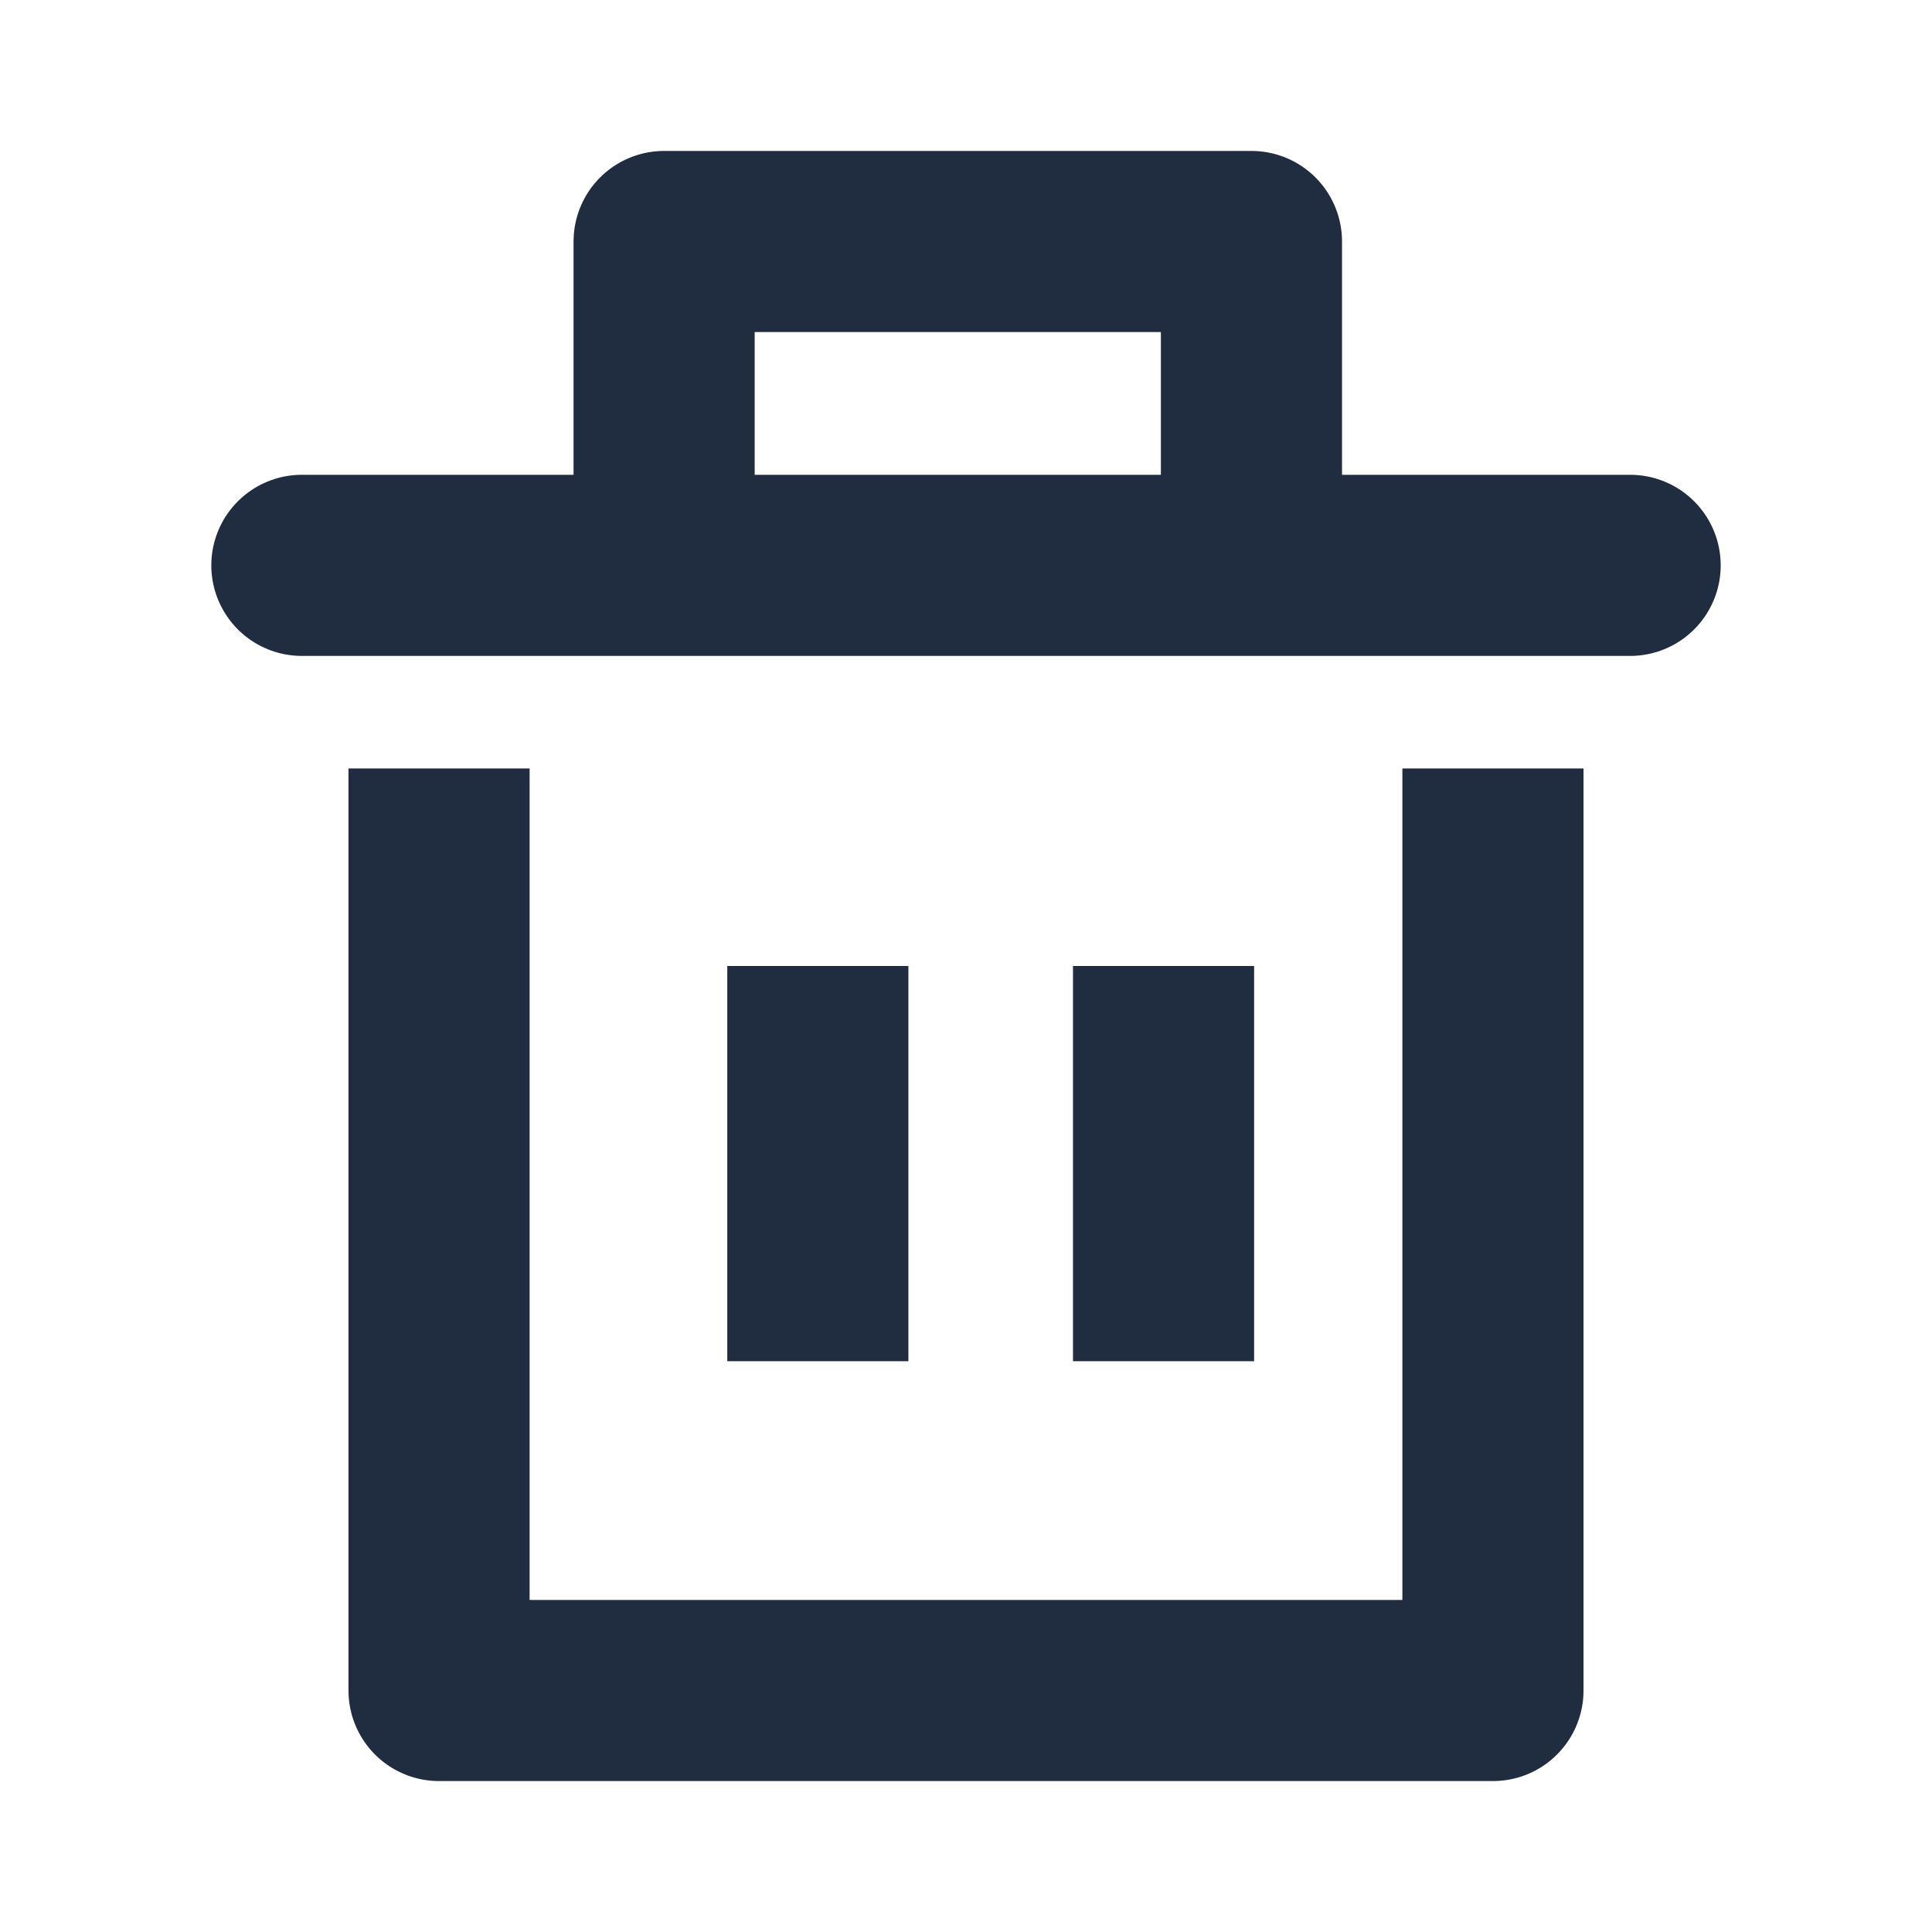
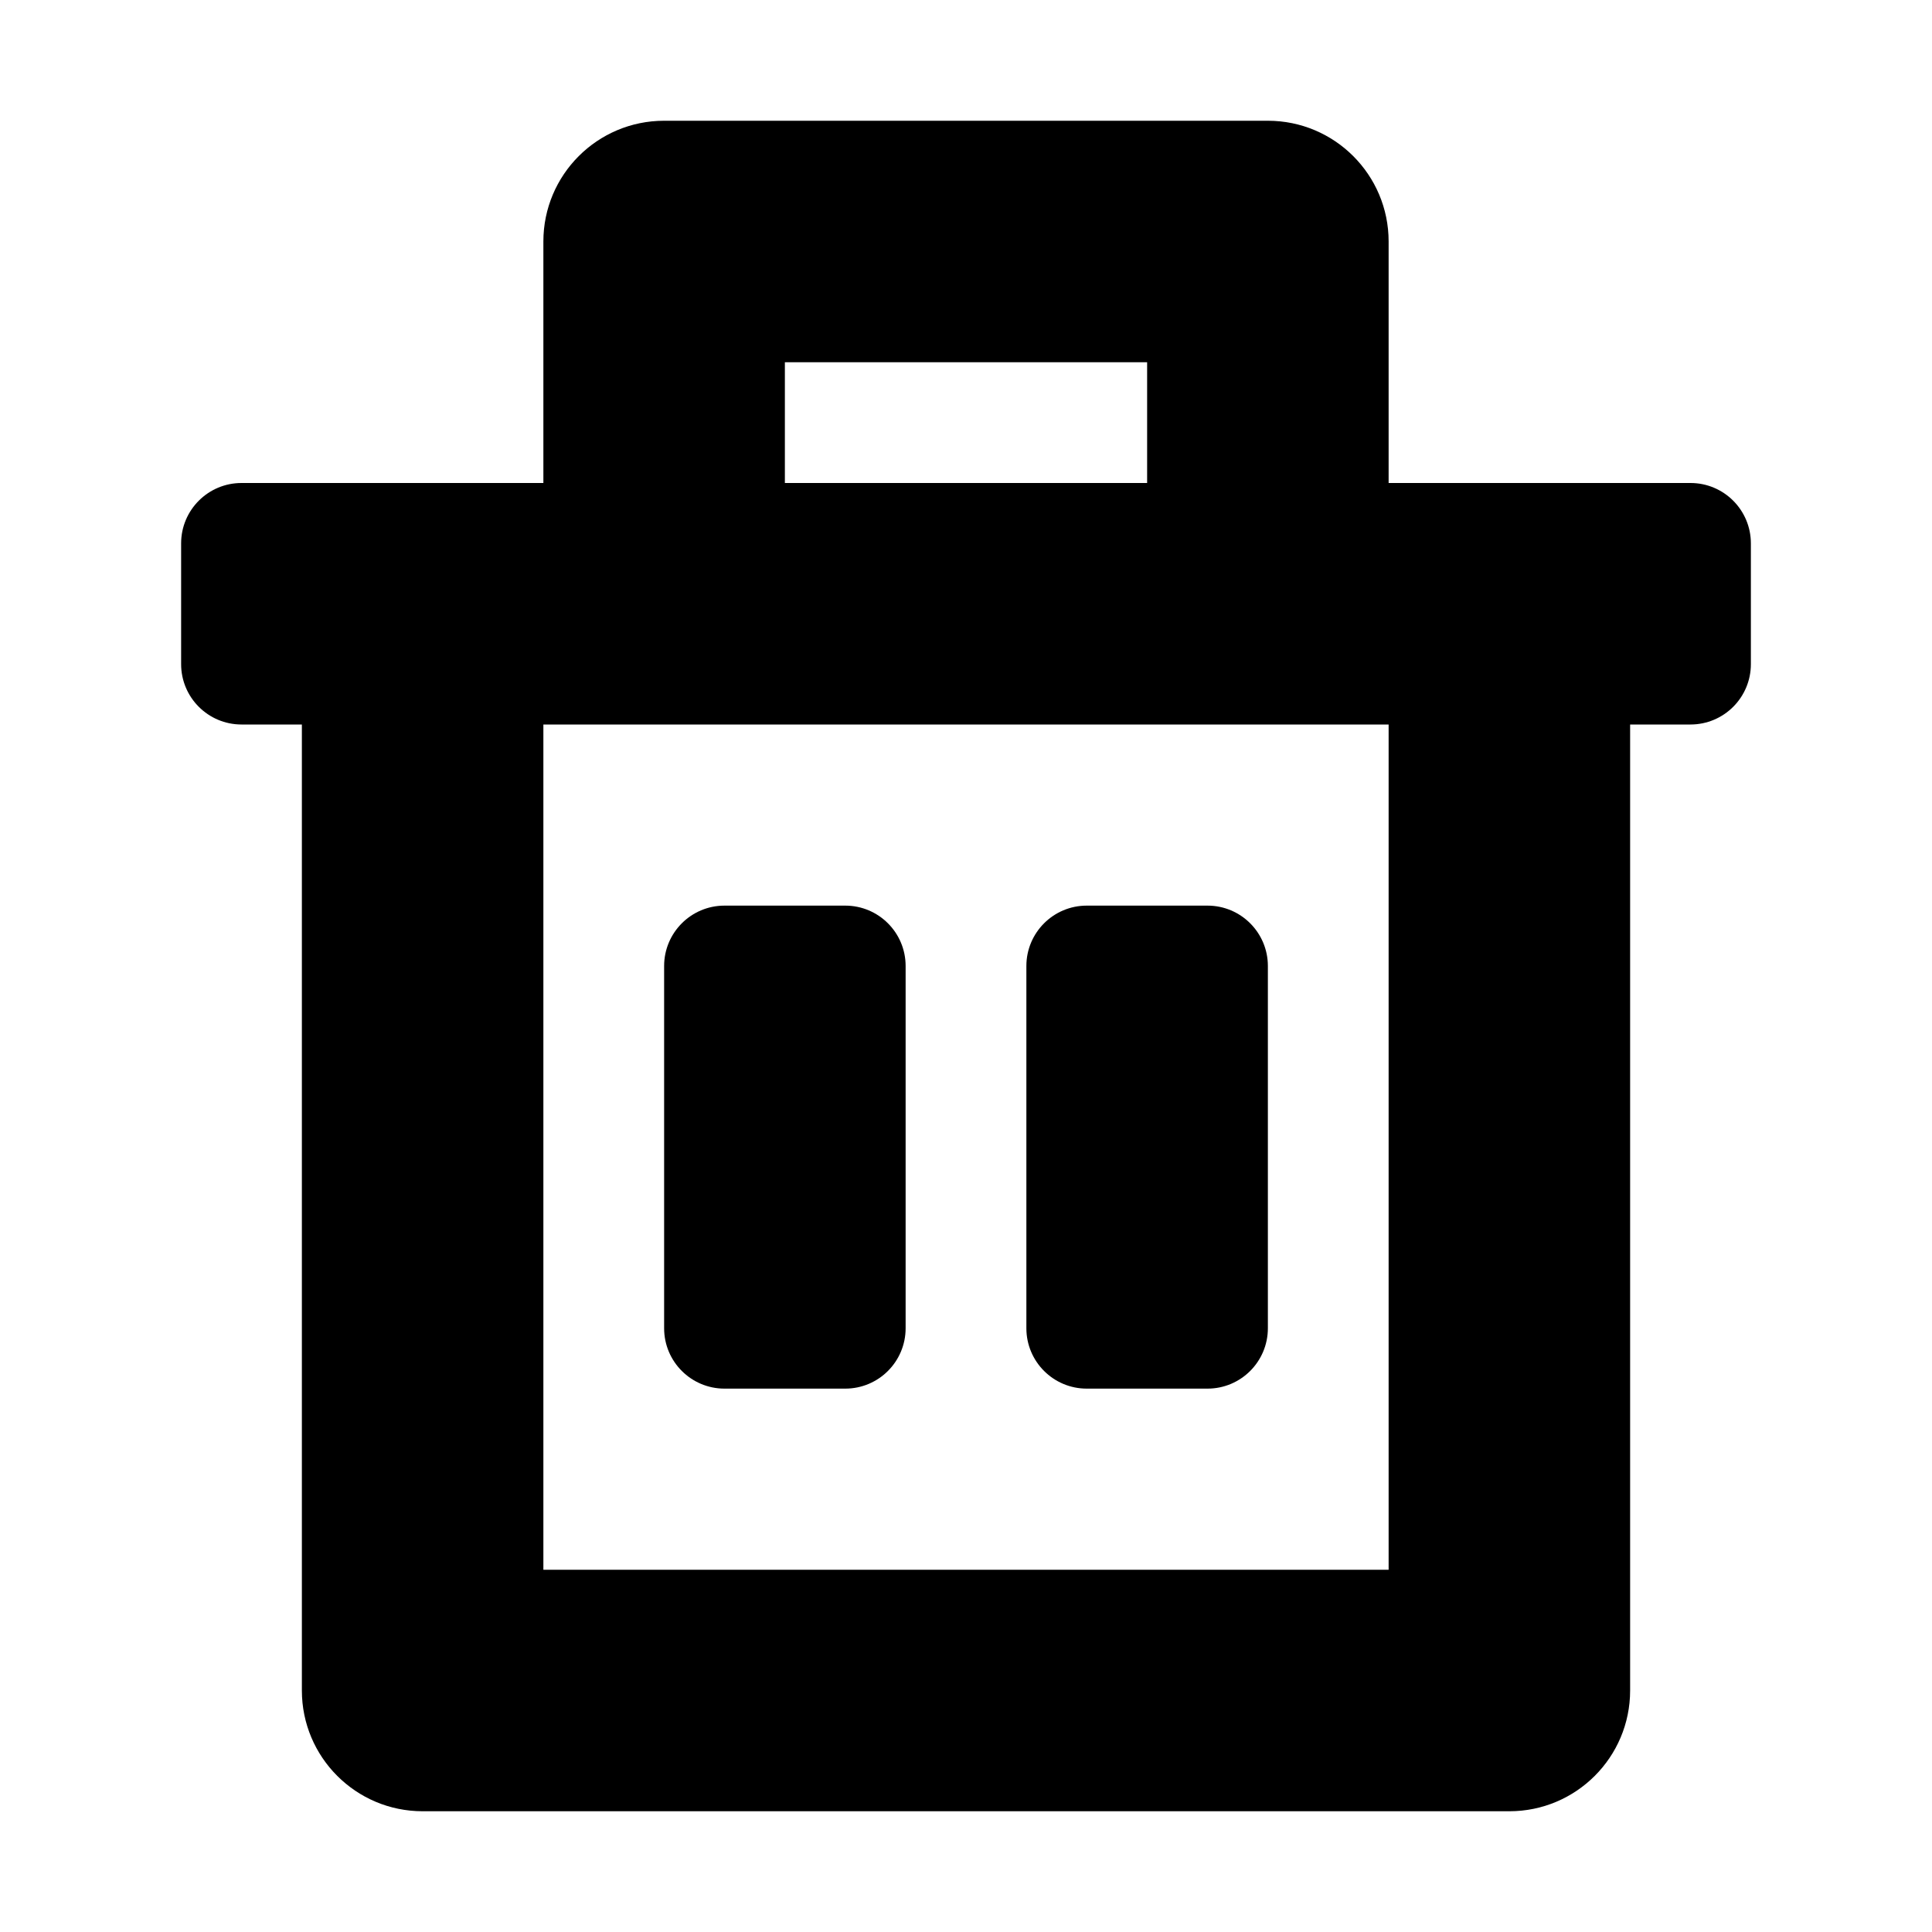
<svg xmlns="http://www.w3.org/2000/svg" width="16px" height="16px" viewBox="0 0 16 16" version="1.1">
-   <g id="代码" stroke="none" stroke-width="1" fill="none" fill-rule="evenodd" stroke-linejoin="round">
-     <g id="icon" transform="translate(-187, -200)" stroke="#202D40" stroke-width="1.5">
-       <g id="编组-10" transform="translate(187, 200)">
-         <g id="编组-11">
-           <g id="icons/more-dots">
-             <g id="case-action/delete-red">
-               <g id="trash-simple" transform="translate(2, 2)">
-                 <polyline id="路径" points="10.364 4.364 10.364 12 1.636 12 1.636 4.364" />
-                 <line x1="0.5" y1="2.682" x2="11.5" y2="2.682" id="路径" stroke-linecap="round" />
-                 <polyline id="路径" points="3.5 2.682 3.5 4.31441499e-13 8.364 2.20268248e-13 8.364 2.682" />
-                 <line x1="4.773" y1="6" x2="4.773" y2="9.273" id="路径" />
-                 <line x1="7.636" y1="6" x2="7.636" y2="9.273" id="路径" />
-               </g>
-             </g>
-           </g>
-         </g>
-       </g>
-     </g>
+   <g>
+     <path d="M9.5 3h-3v1h-2V2a1 1 0 011-1h5a1 1 0 011 1v2H14a.5.5 0 01.5.5v1a.5.5 0 01-.5.5h-.5v8a1 1 0 01-1 1h-9a1 1 0 01-1-1V6H2a.5.5 0 01-.5-.5v-1A.5.5 0 012 4h7.5V3zm2 3h-7v7h7V6zM7 7.5a.5.5 0 01.5.5v3a.5.5 0 01-.5.5H6a.5.5 0 01-.5-.5V8a.5.5 0 01.5-.5h1zm3 0a.5.5 0 01.5.5v3a.5.5 0 01-.5.5H9a.5.5 0 01-.5-.5V8a.5.5 0 01.5-.5h1z">
+ 		</path>
  </g>
</svg>
